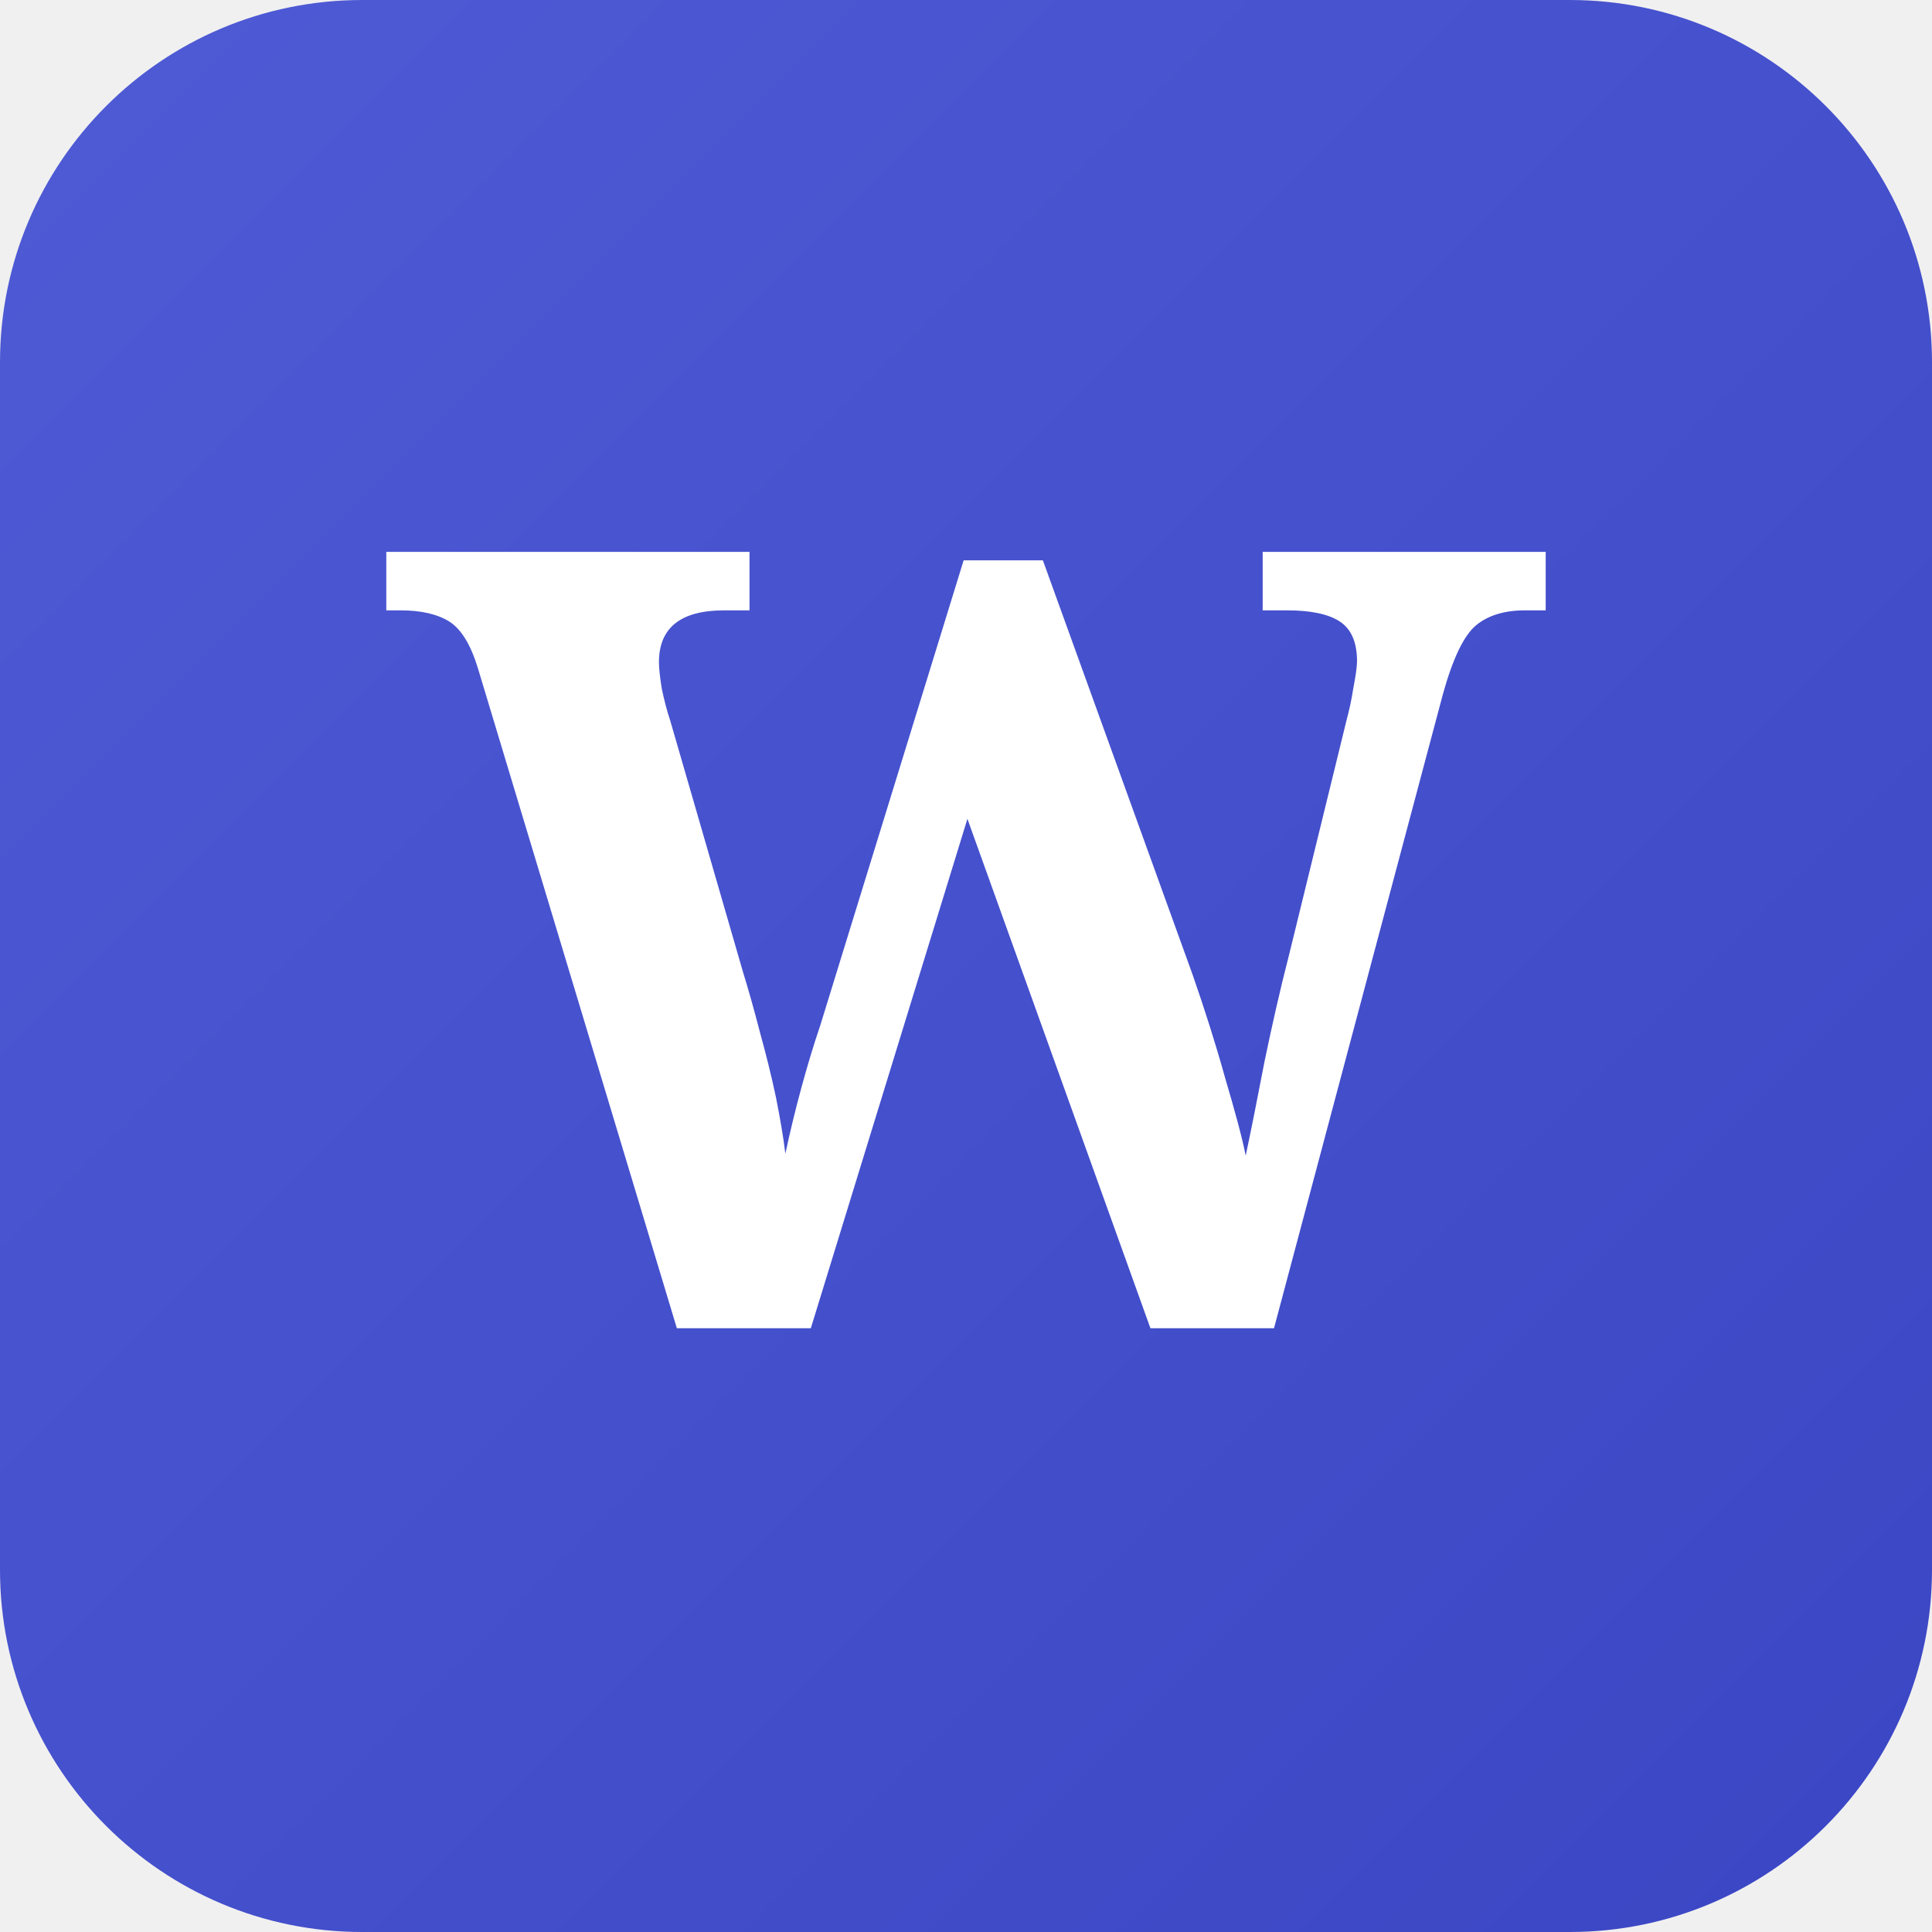
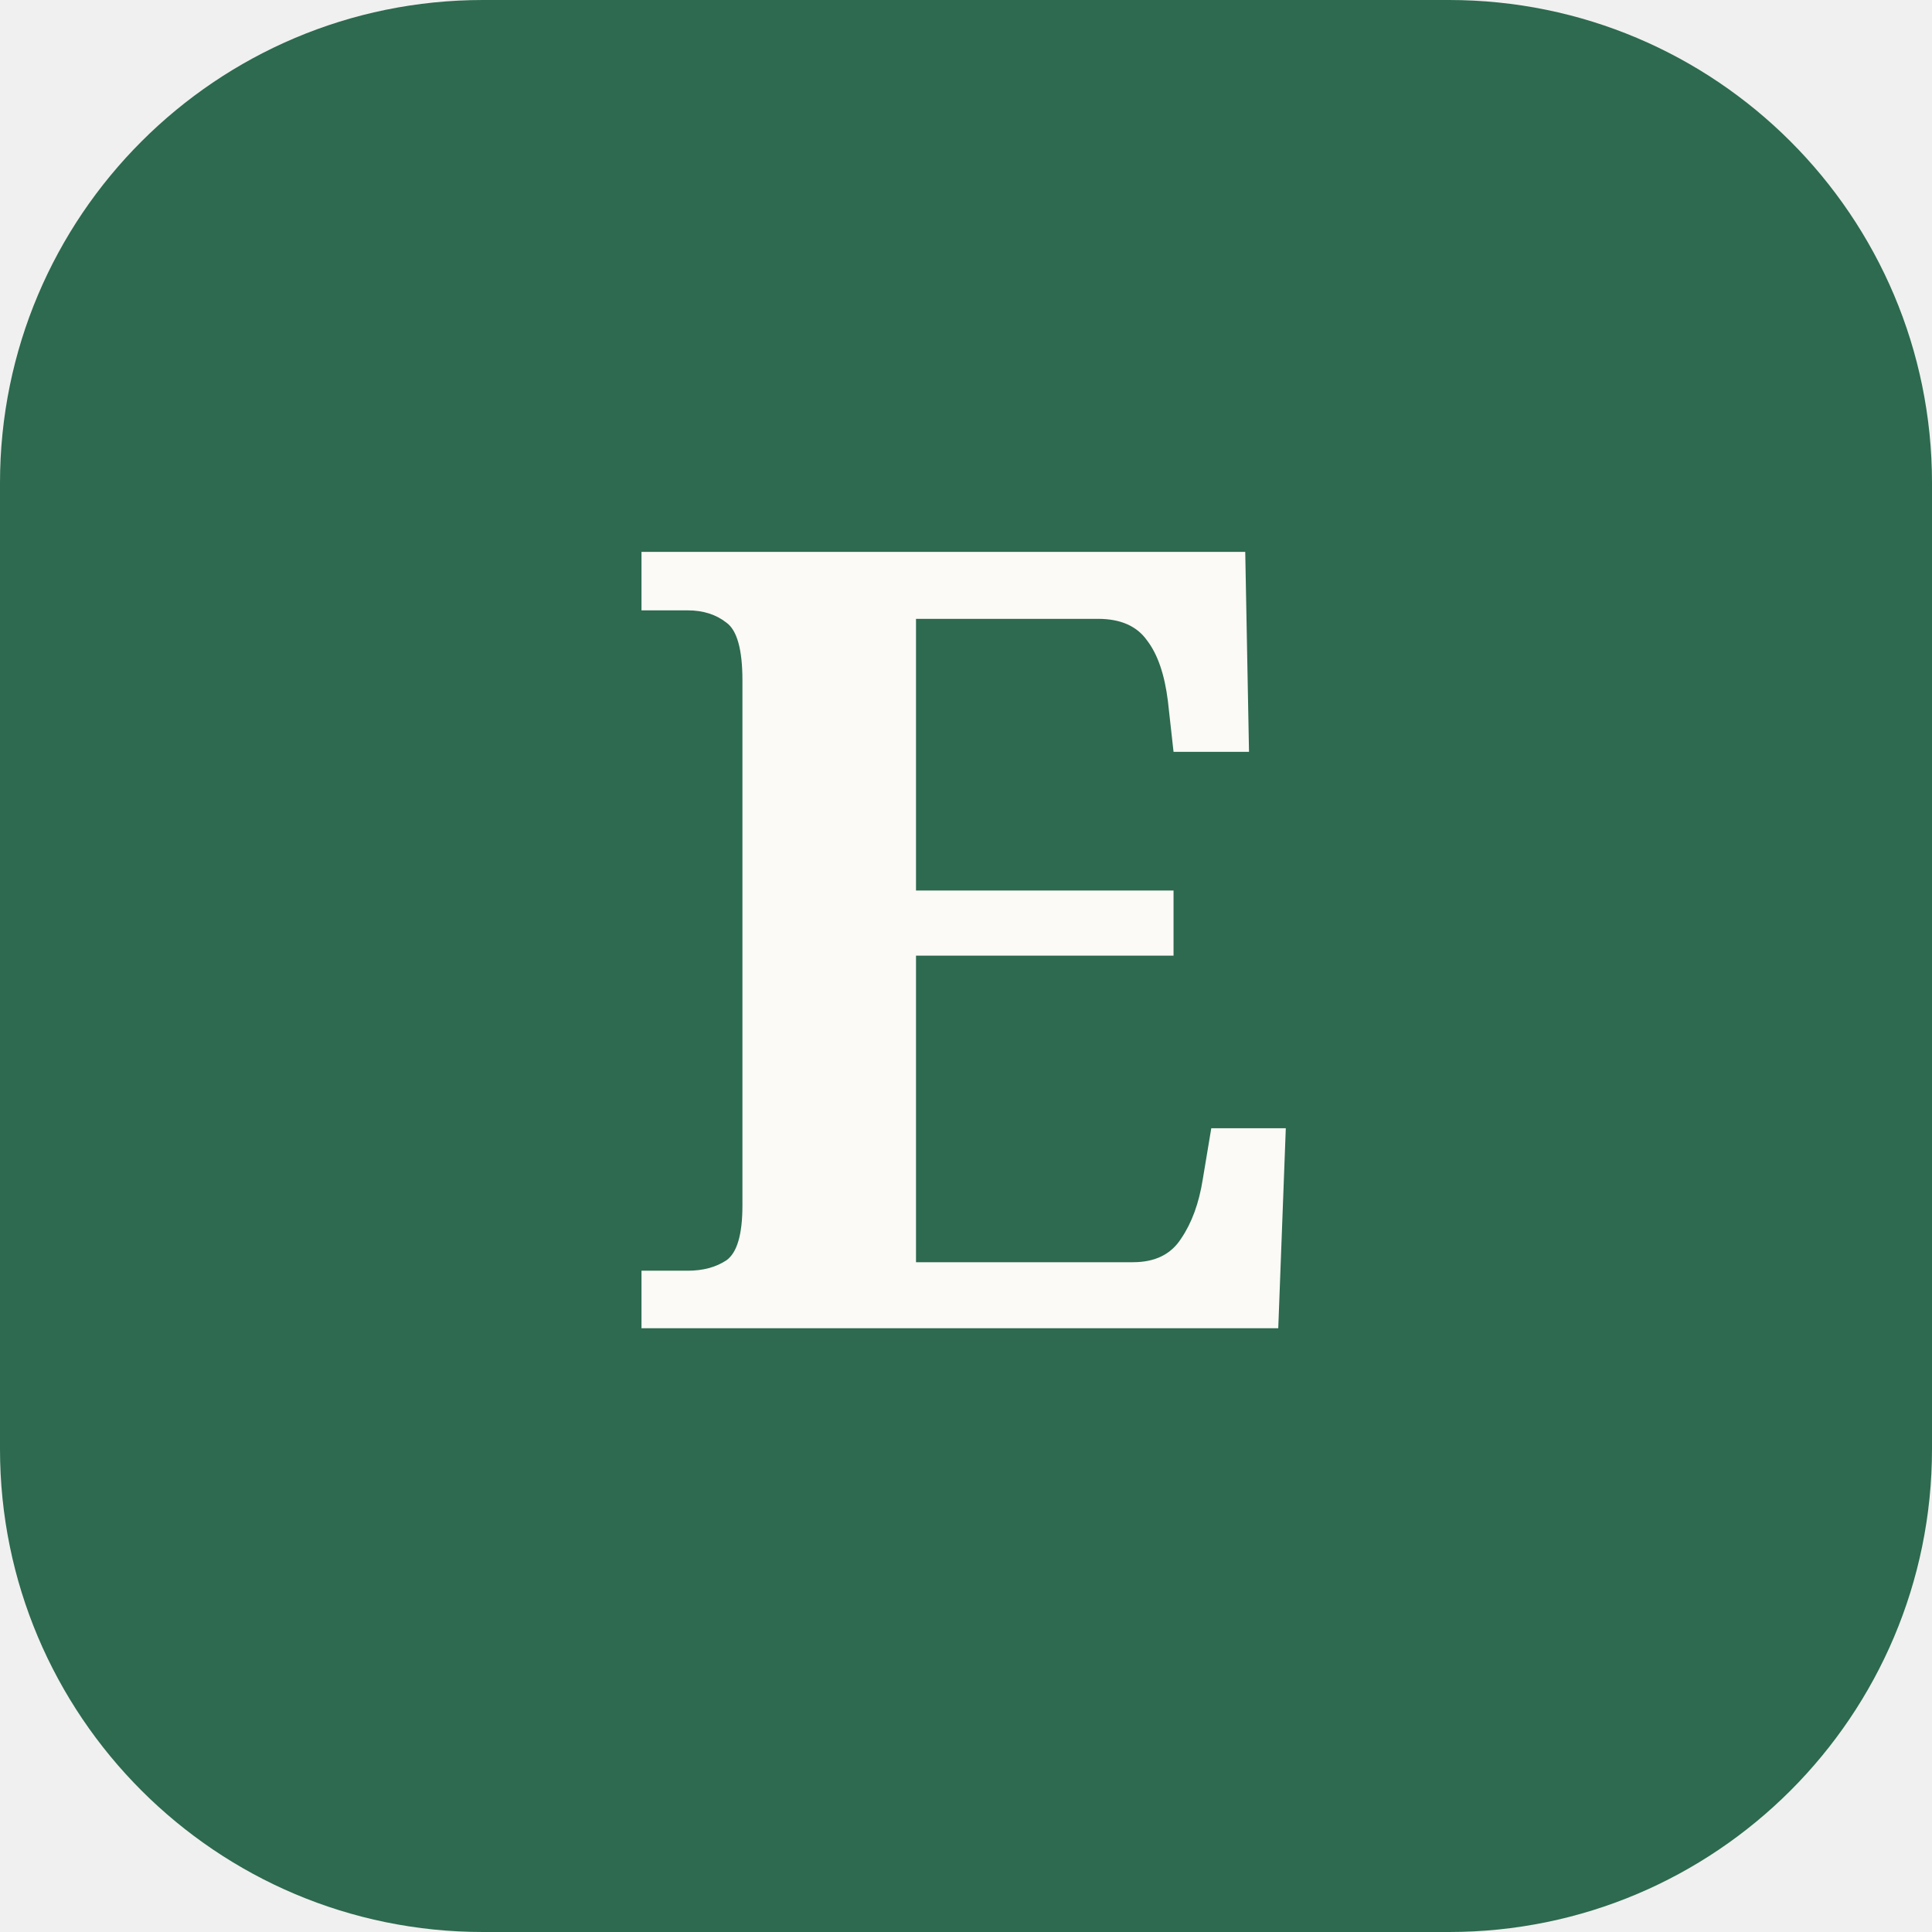
<svg xmlns="http://www.w3.org/2000/svg" viewBox="0 0 32 32">
-   <defs>
-     <linearGradient id="g" x1="0%" y1="0%" x2="100%" y2="100%">
-       <stop offset="0%" stop-color="#4f5bd5" />
-       <stop offset="100%" stop-color="#3b46c4" />
-     </linearGradient>
-   </defs>
-   <rect width="32" height="32" rx="6" fill="url(#g)" />
-   <text x="16" y="22" font-family="serif" font-size="18" font-weight="bold" fill="white" text-anchor="middle">W</text>
+   <rect width="32" height="32" rx="8" fill="#2D6A4F" />
+   <text x="16" y="22" font-family="serif" font-size="18" font-weight="bold" fill="#FBFAF7" text-anchor="middle">E</text>
</svg>
